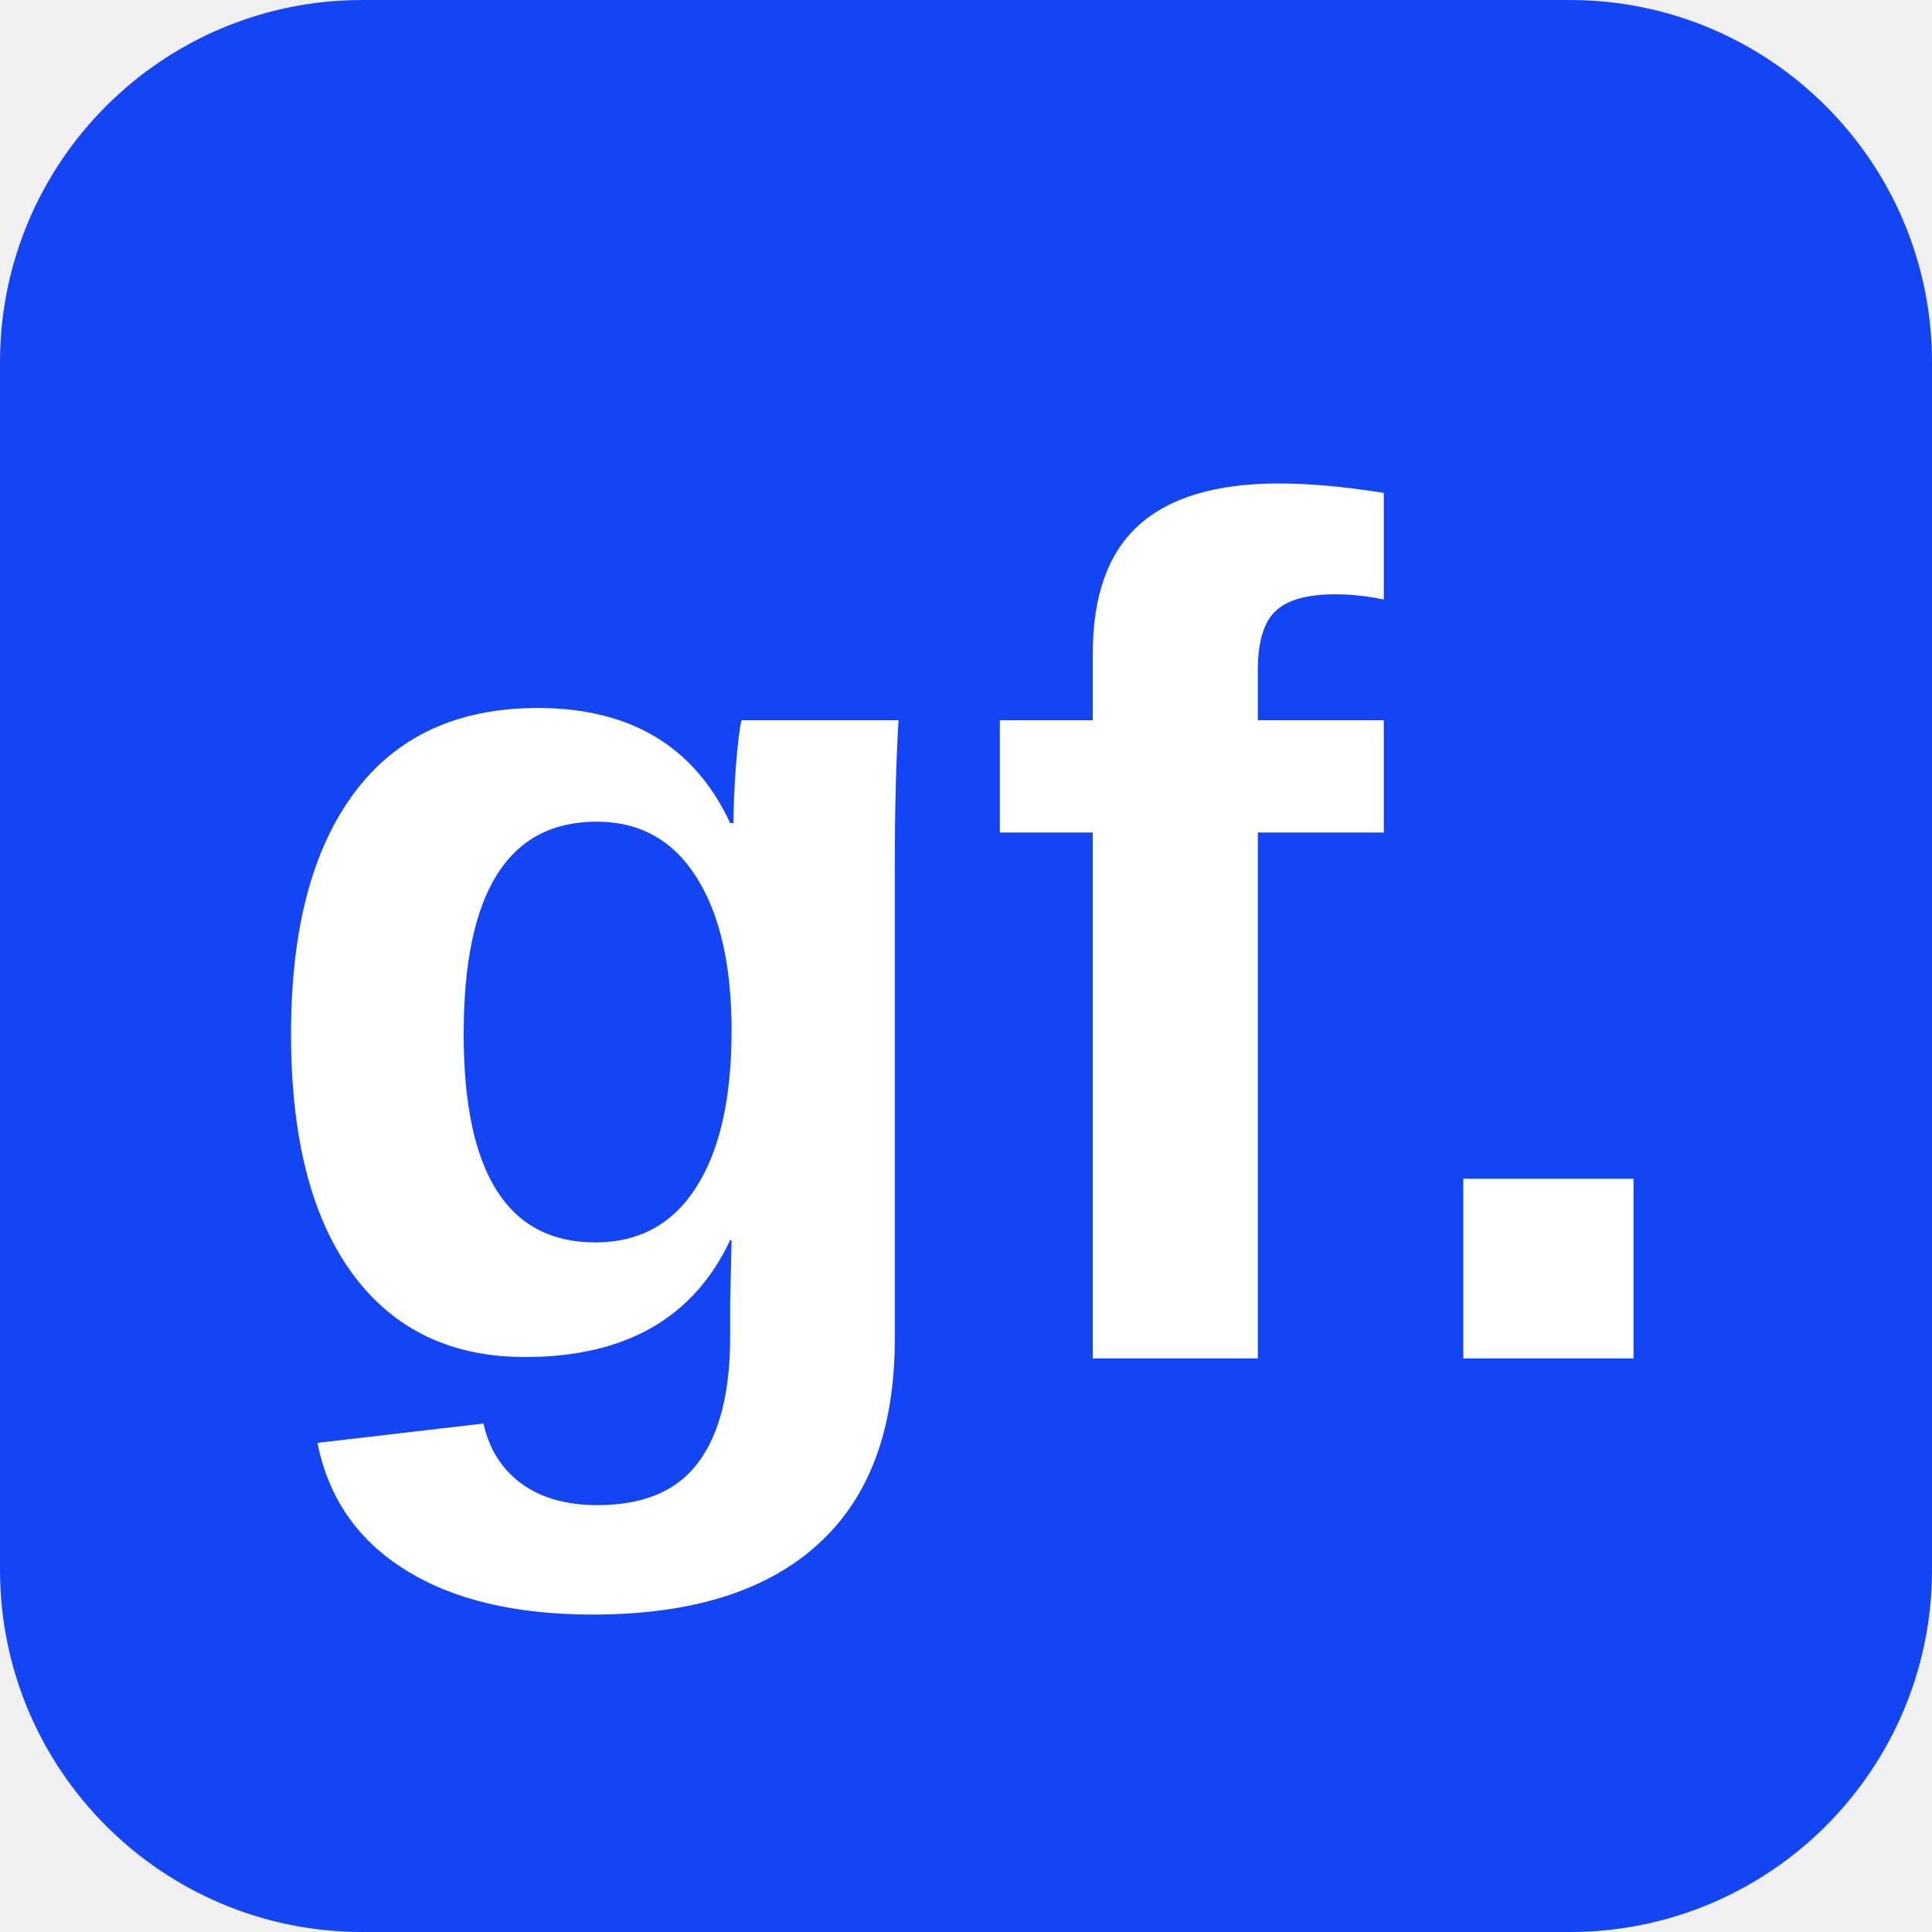
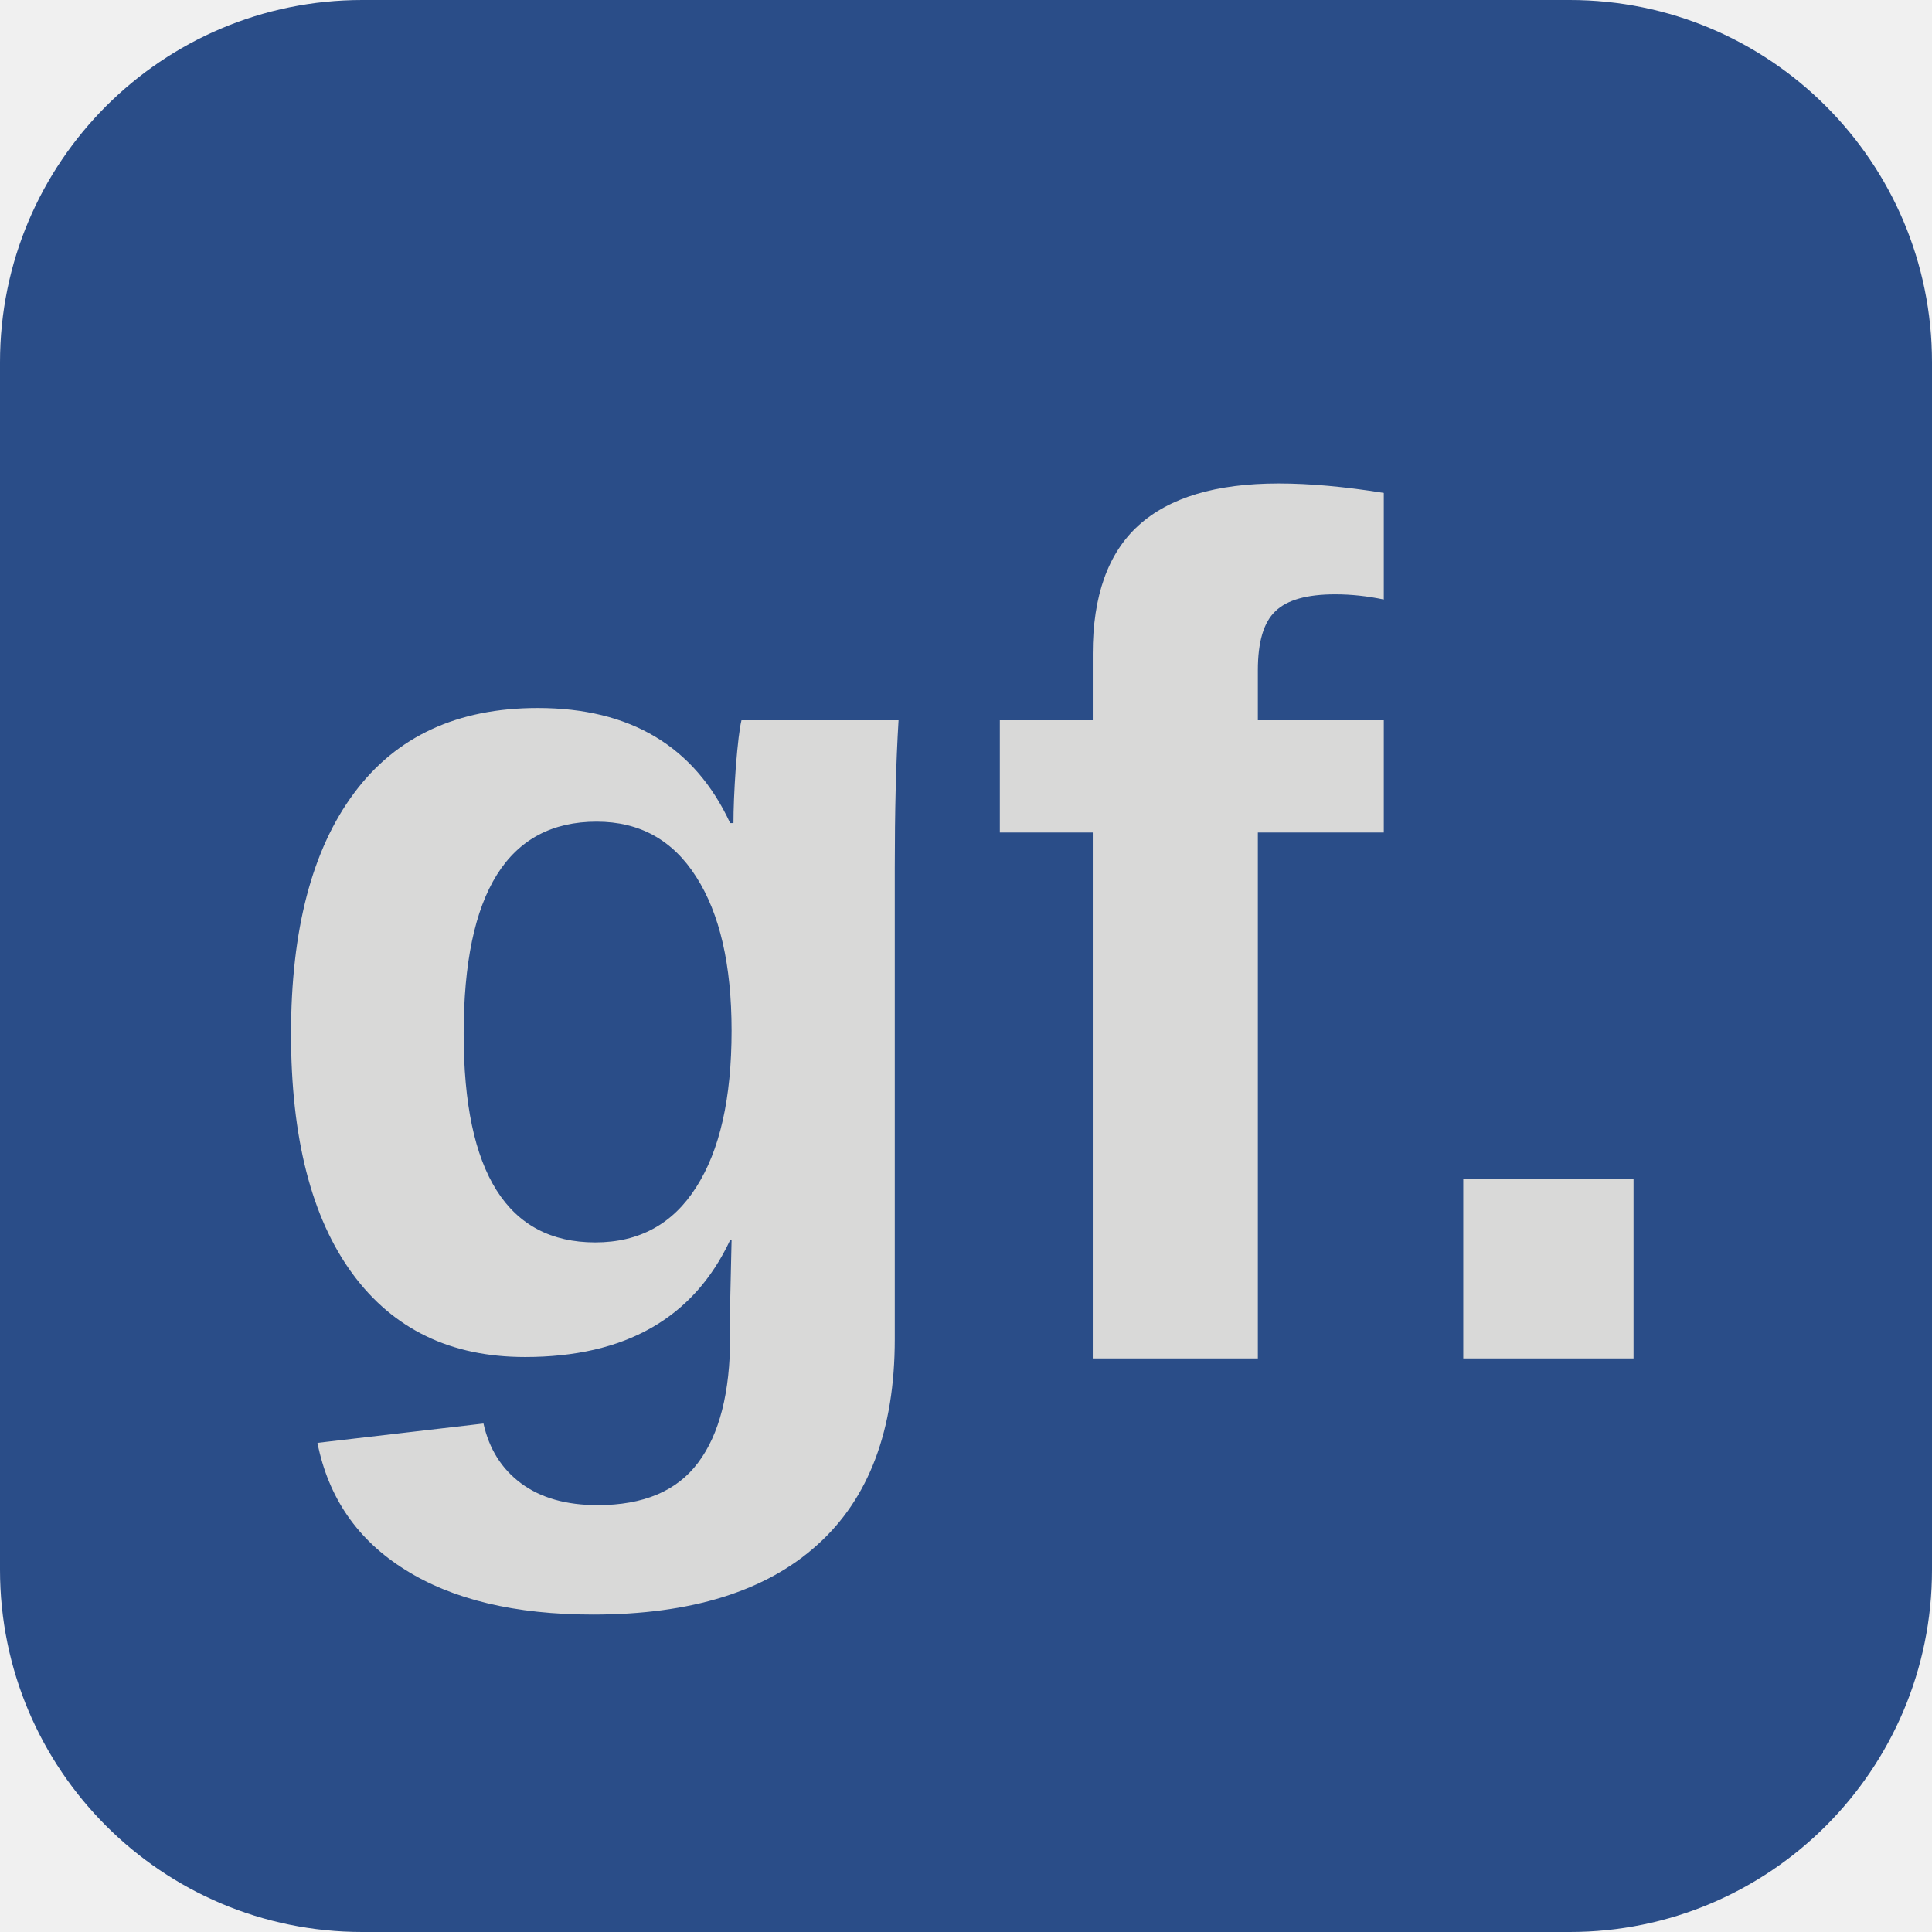
<svg xmlns="http://www.w3.org/2000/svg" viewBox="0 0 64 64">
-   <rect width="64" height="64" rx="12" fill="#1345f5" />
-   <text x="8" y="45" fill="#fff" font-family="Arial,sans-serif" font-size="40" font-weight="700">gf.</text>
+   <rect width="64" height="64" rx="12" fill="#2A4D88" />
+   <text x="8" y="45" fill="#D9D9D8" font-family="Arial,sans-serif" font-size="40" font-weight="700">gf.</text>
</svg>
